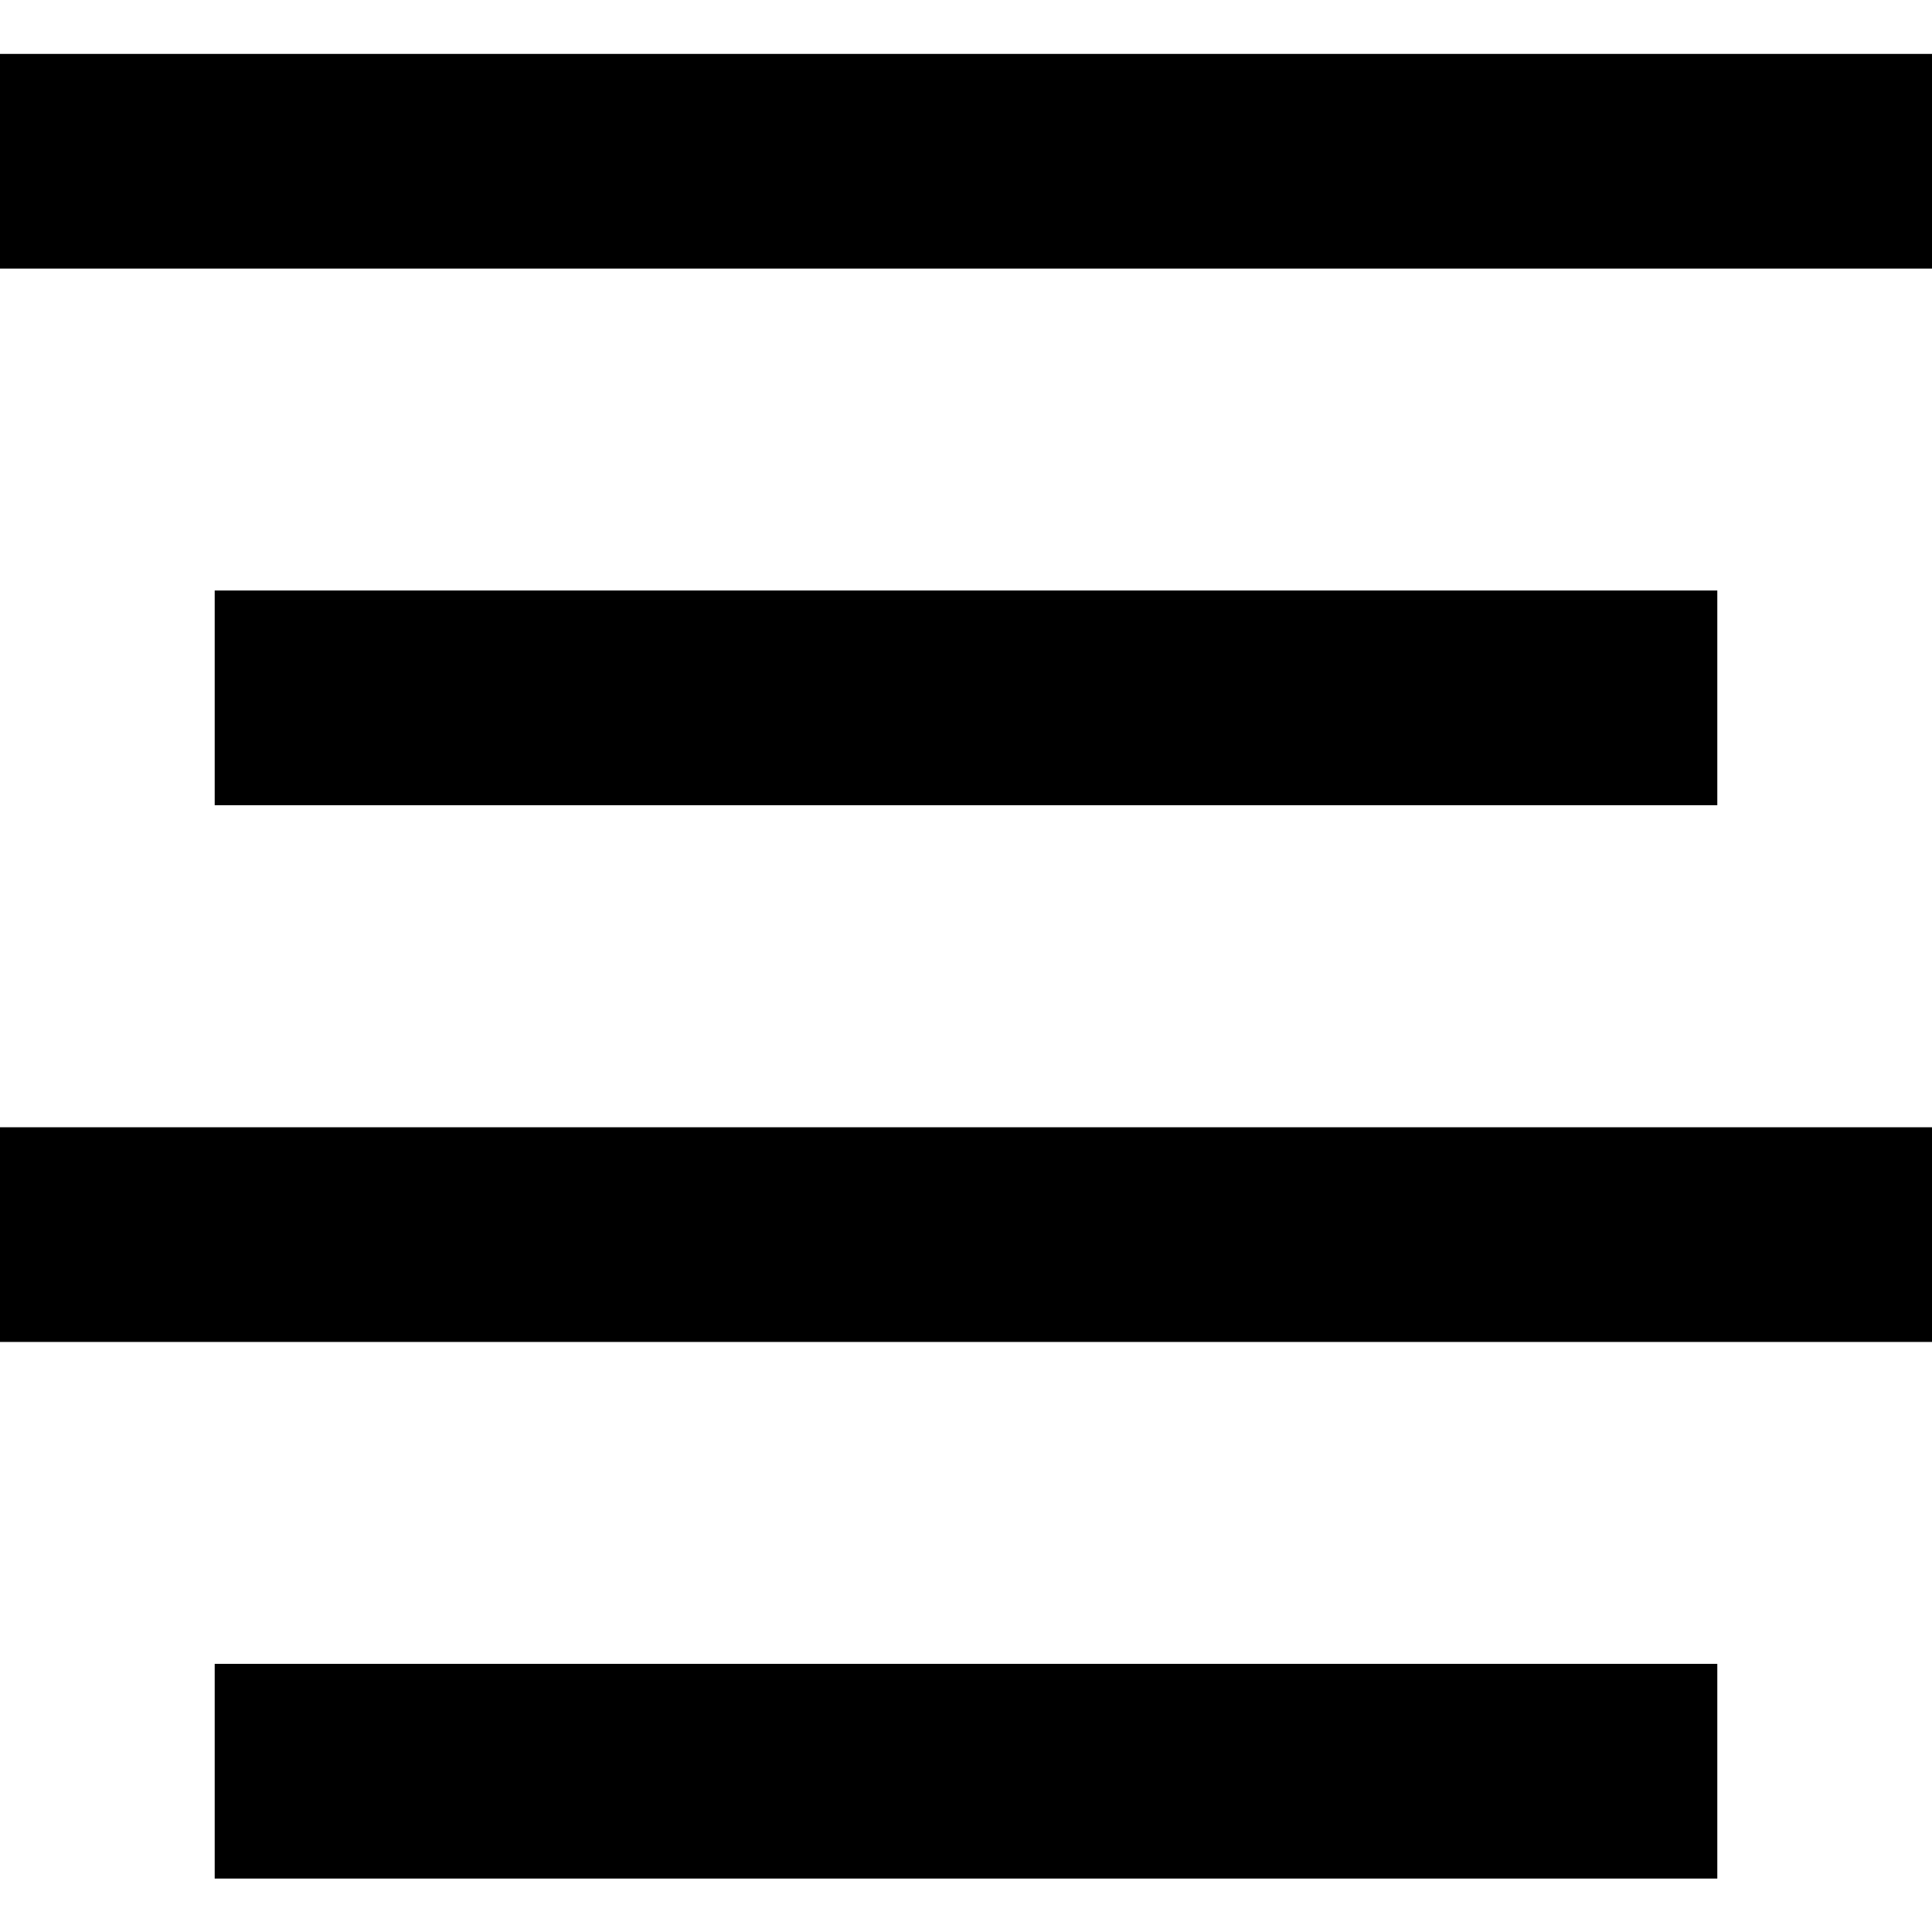
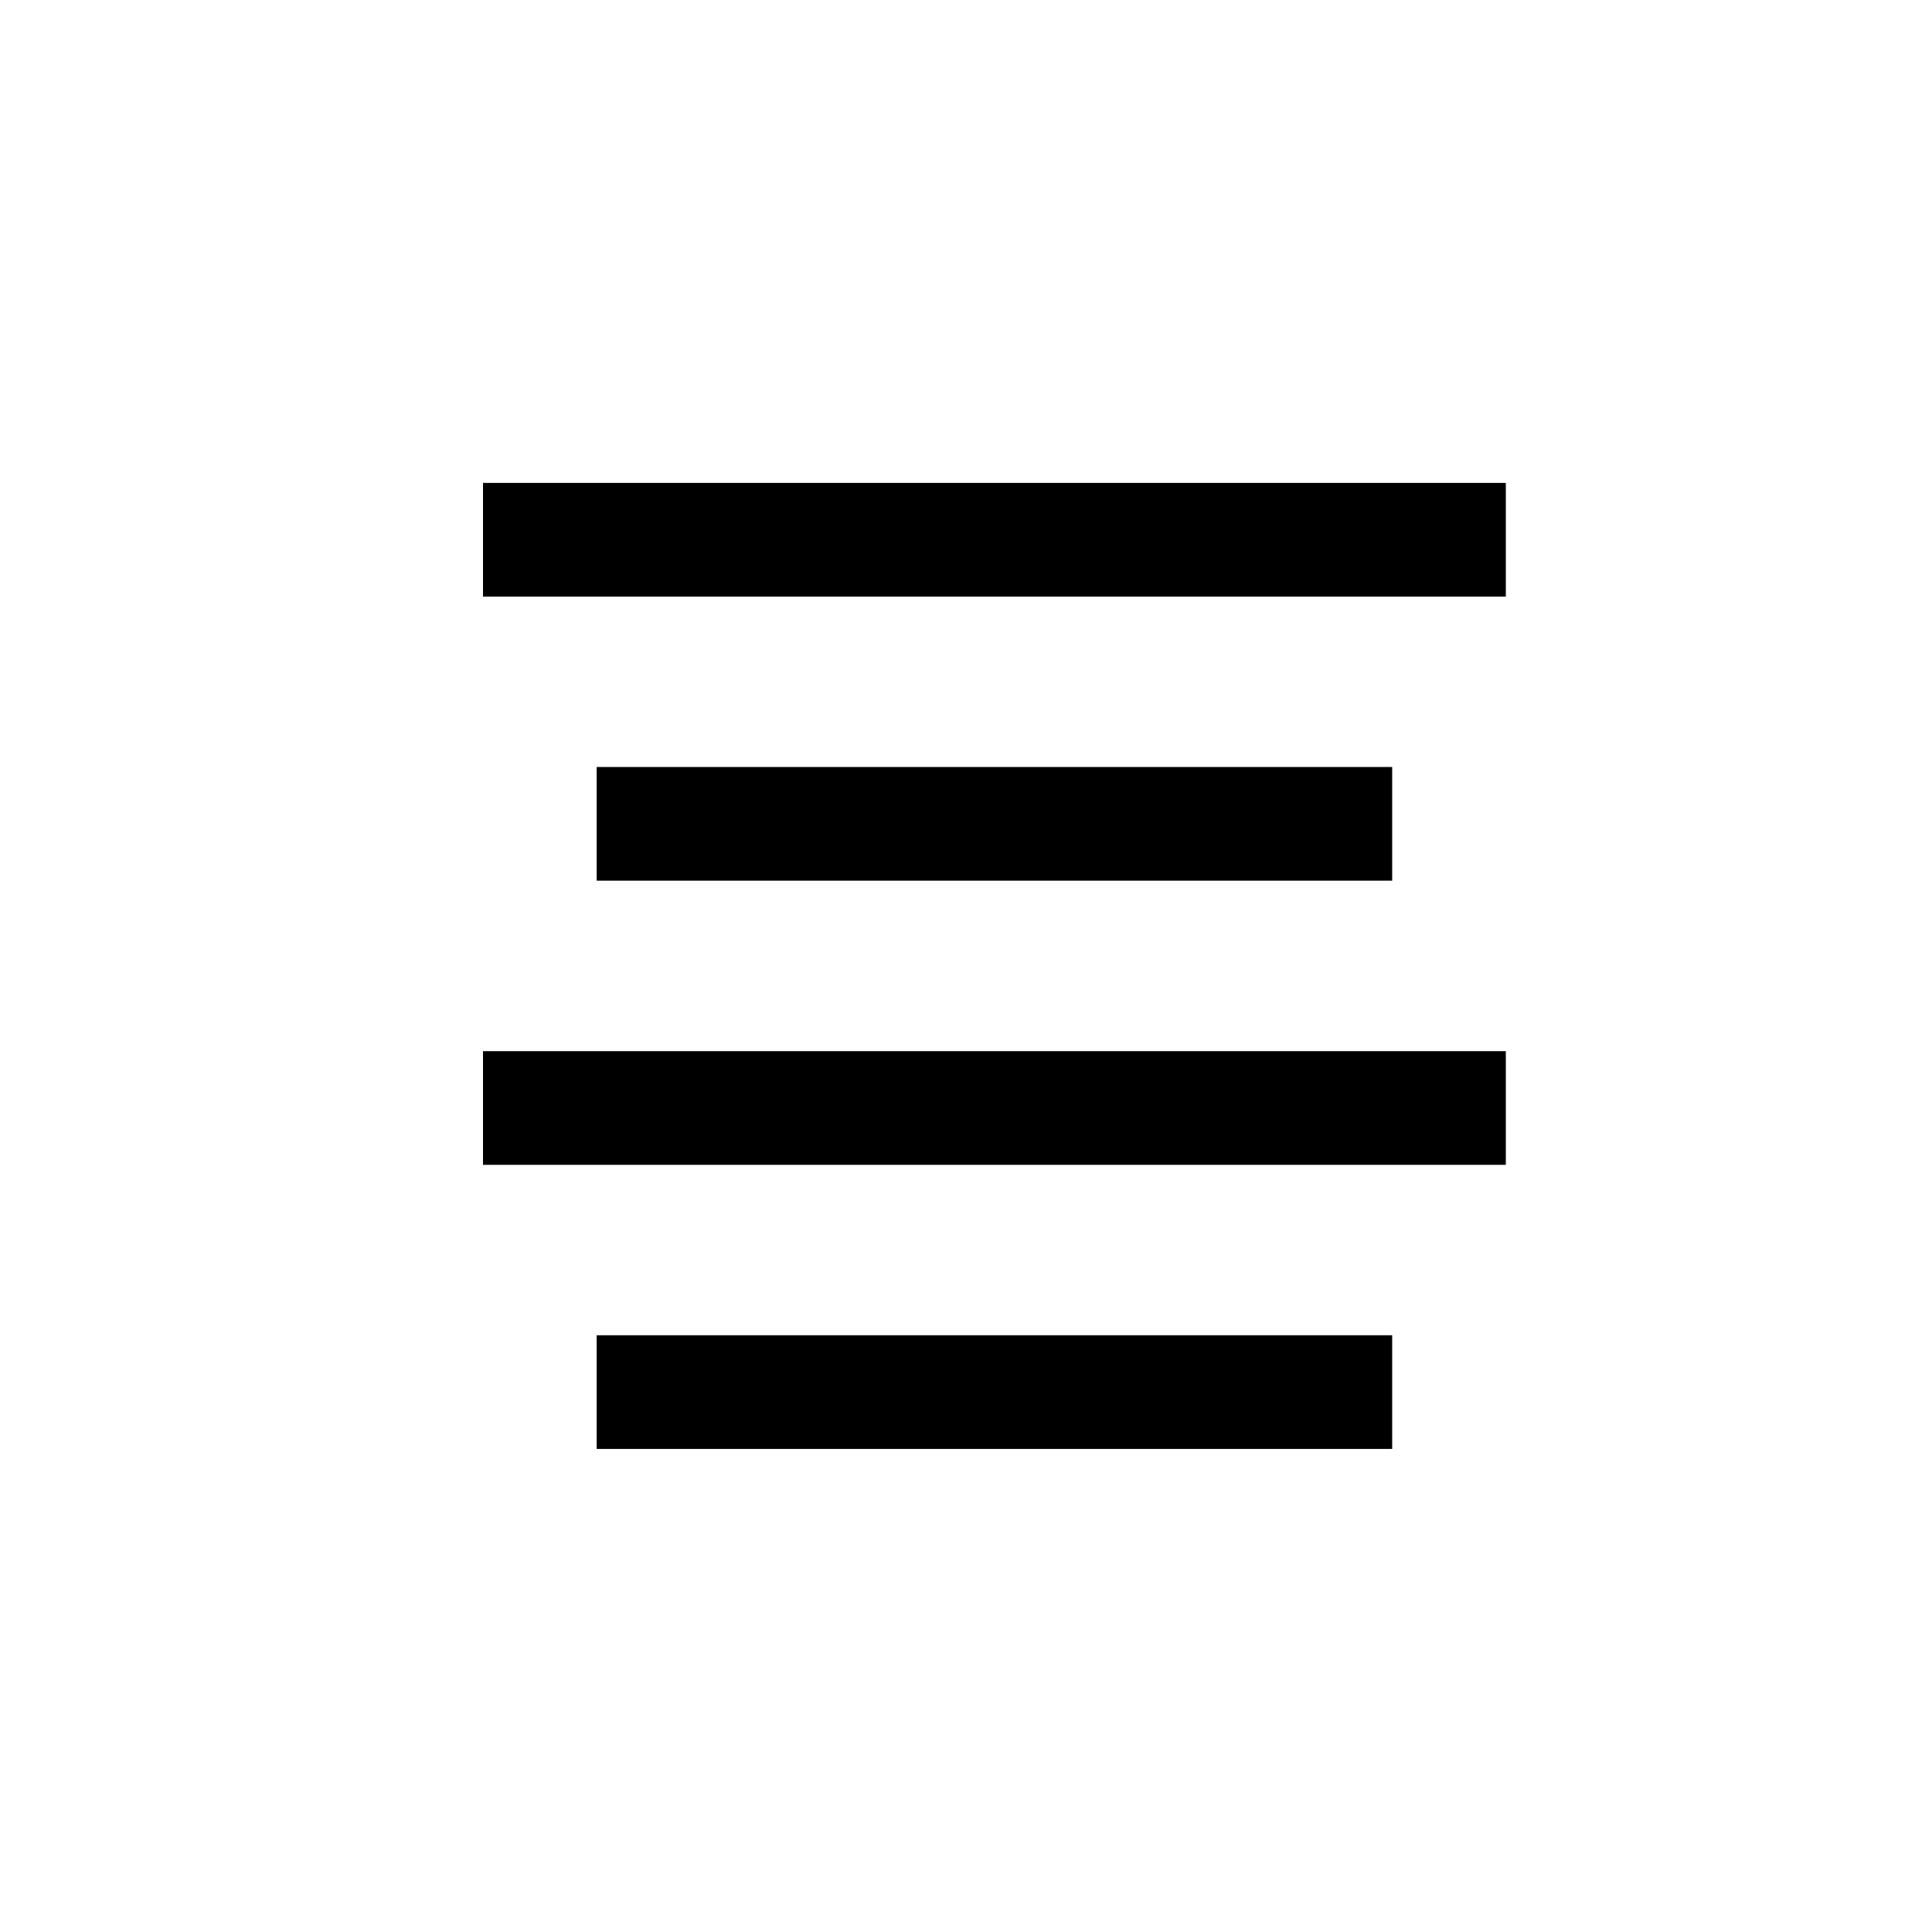
<svg xmlns="http://www.w3.org/2000/svg" width="1792" height="1792" viewBox="0 0 1792 1792" fill="none">
-   <path d="M0 50H1792V249.142H0V50ZM199.142 1543.29H1592.86V1742.43H199.142V1543.29ZM0 1045.57H1792V1244.71H0V1045.57ZM199.142 547.715H1592.86V746.857H199.142V547.715Z" fill="black" />
+   <path d="M448 447.925H1396.71V553.355H448V447.925ZM553.429 1238.5H1291.29V1343.93H553.429V1238.5ZM448 974.997H1396.71V1080.43H448V974.997ZM553.429 711.424H1291.29V816.853H553.429V711.424Z" fill="black" />
</svg>
